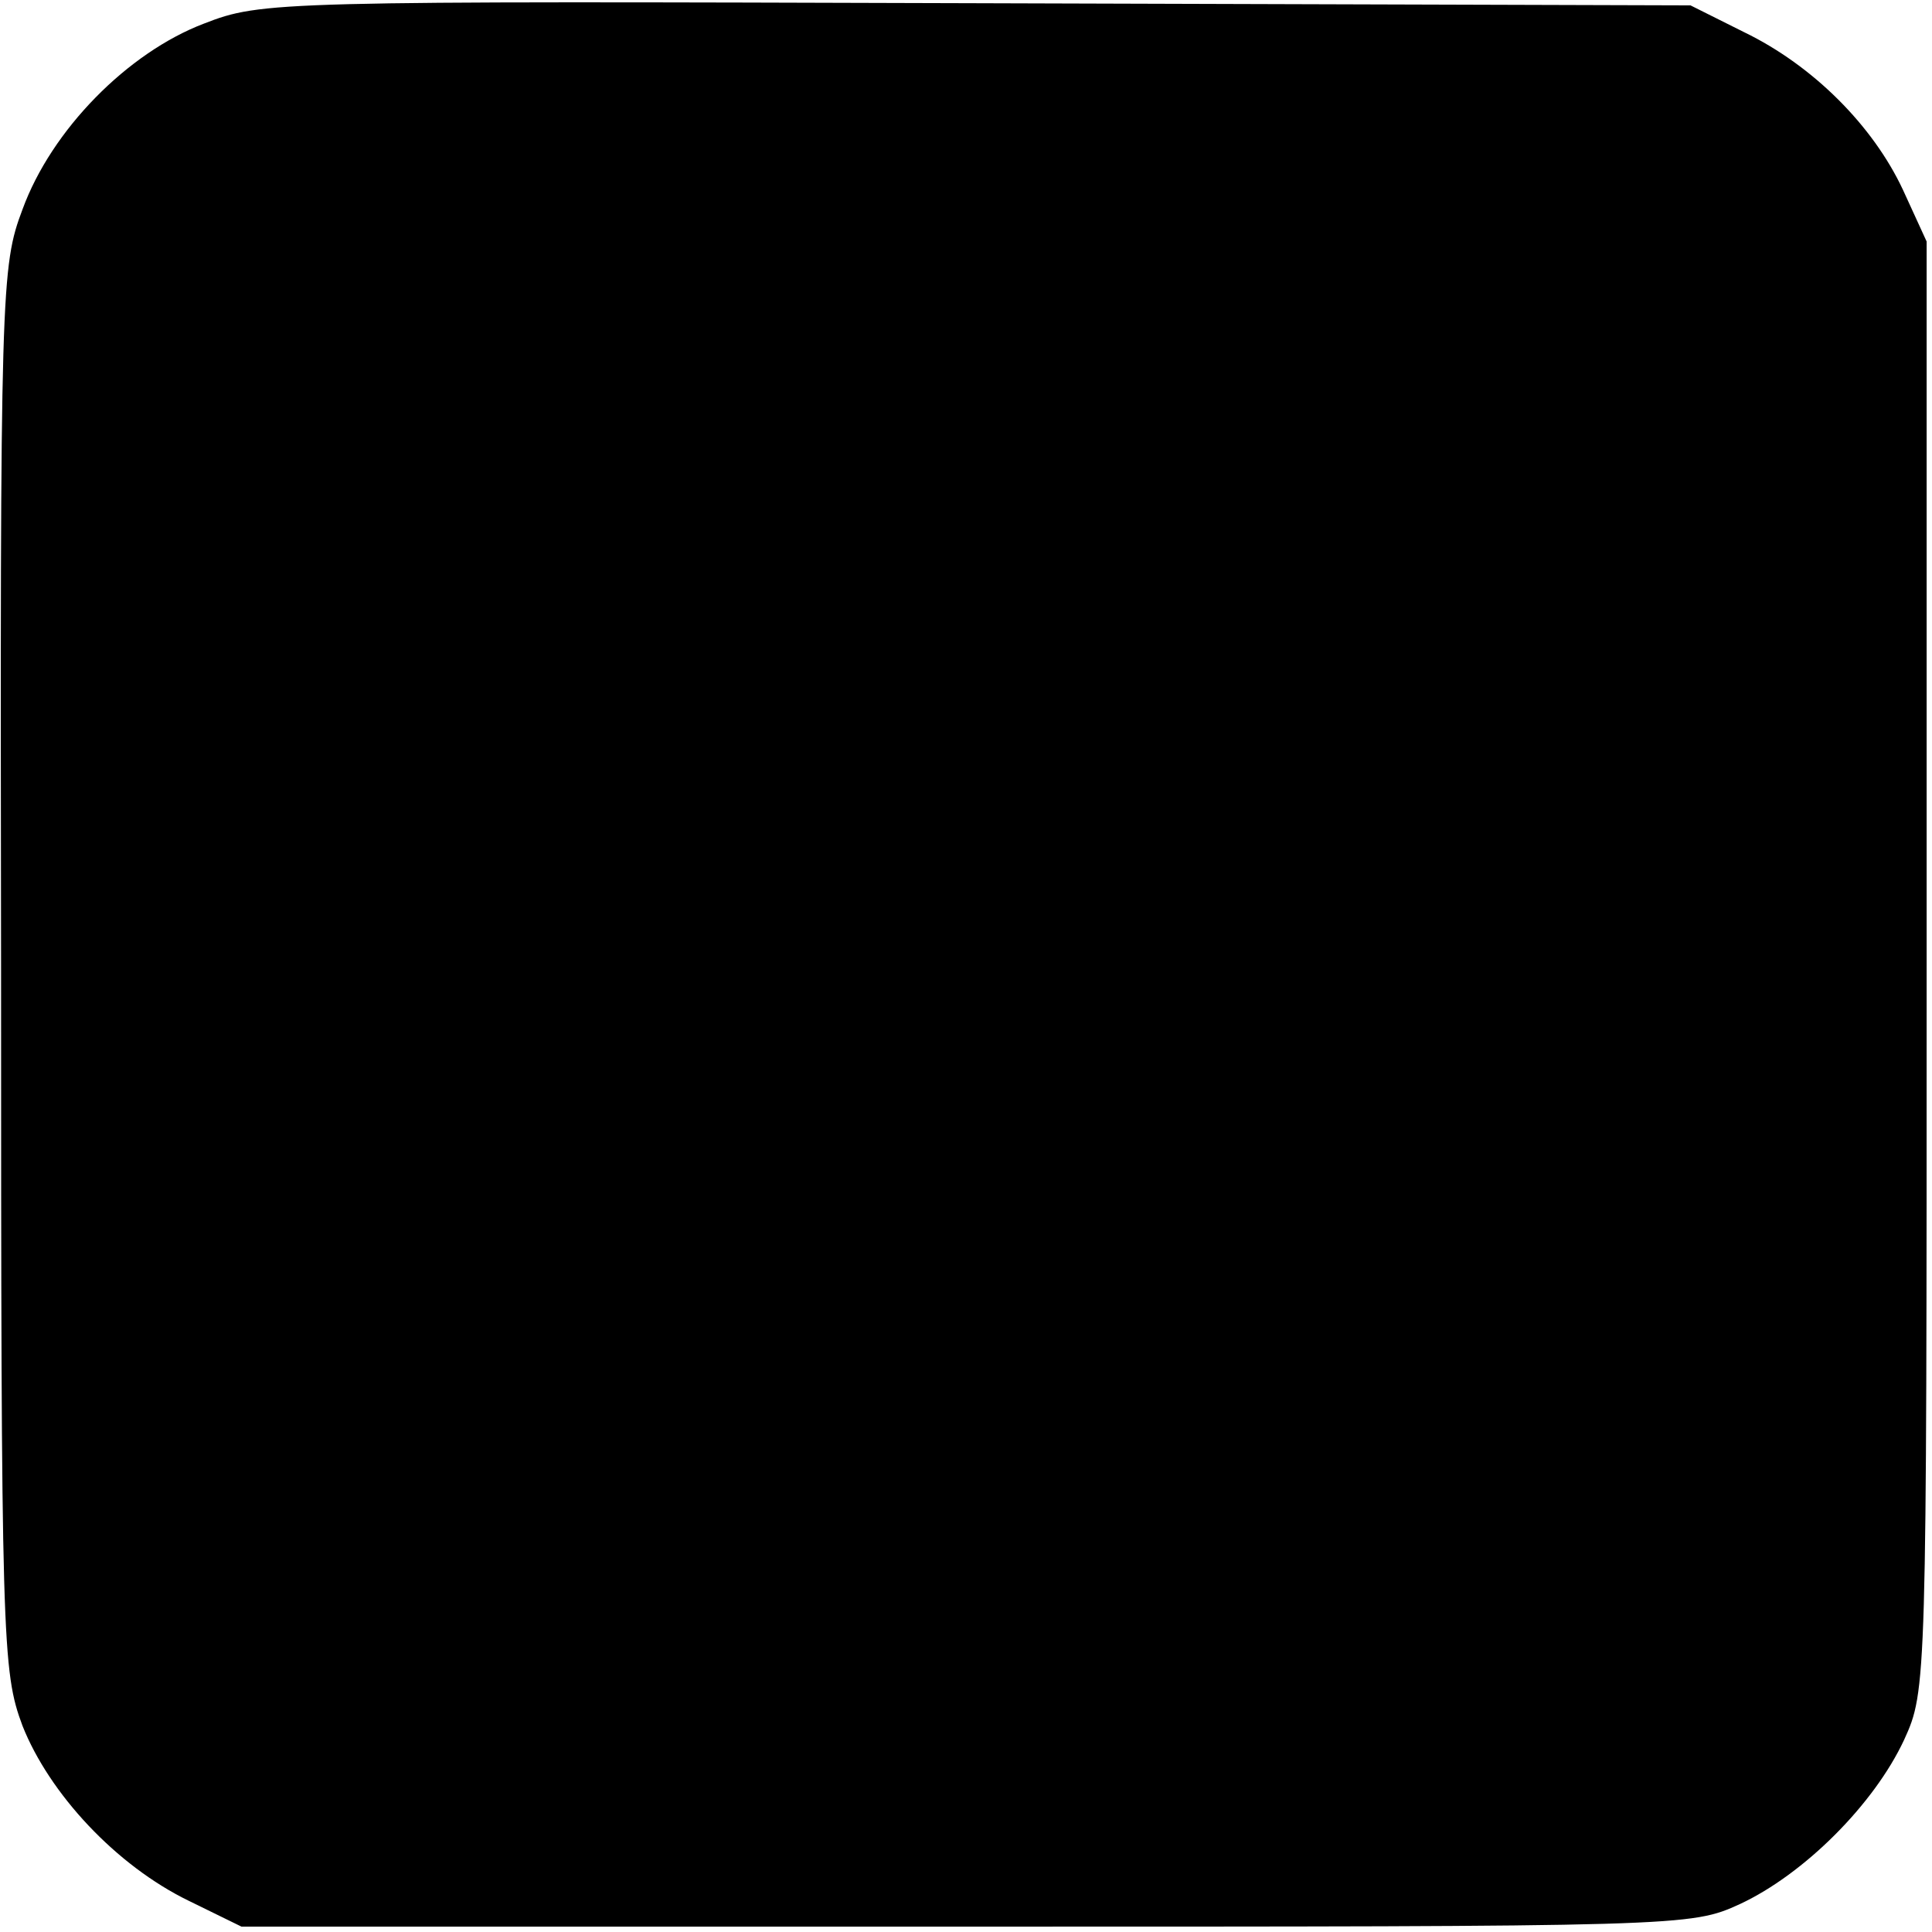
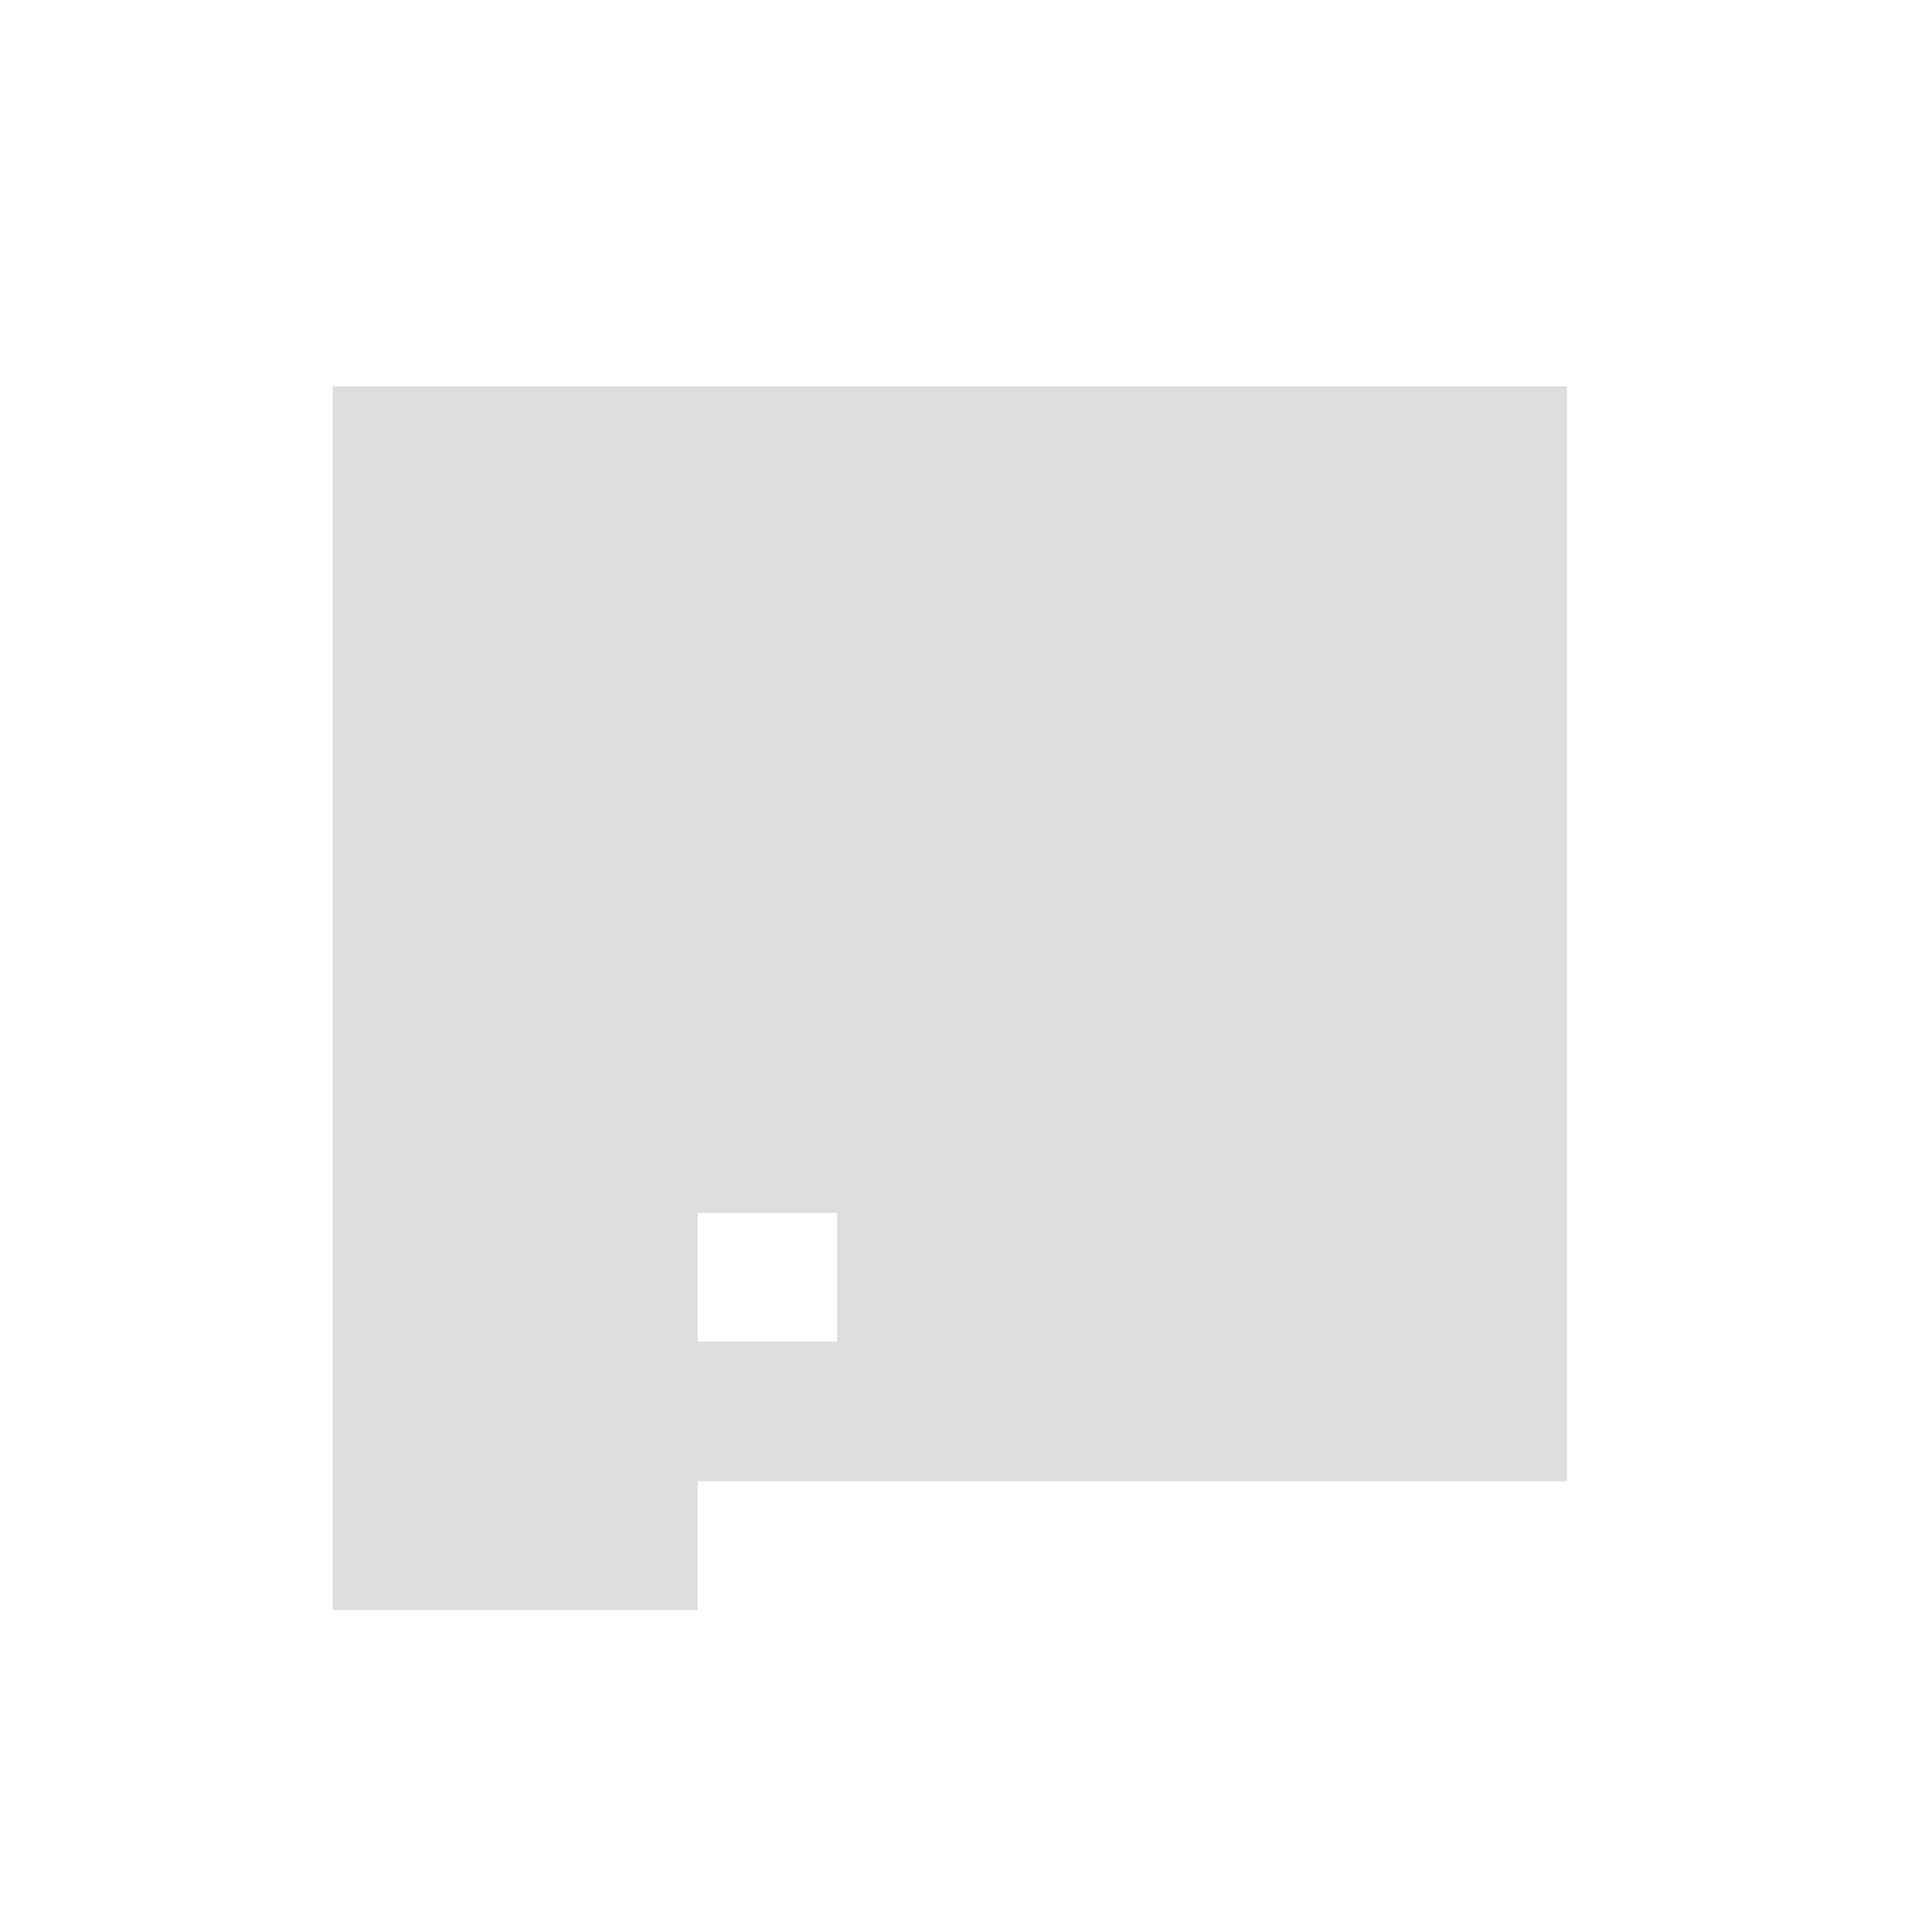
- <svg xmlns="http://www.w3.org/2000/svg" version="1.0" width="180pt" height="180pt" viewBox="0 0 180 180" preserveAspectRatio="xMidYMid meet">
-   <g transform="translate(0,180) scale(0.1,-0.1)" fill="#000000" stroke="none">
-     <path d="M190 1778 c-71 -27 -142 -99 -169 -173 -20 -53 -21 -72 -20 -707 0 -630 1 -655 20 -706 25 -63 87 -130 155 -163 l49 -24 675 0 c670 0 675 0 721 21 60 28 125 93 153 153 21 46 21 51 21 721 l0 675 -22 48 c-28 60 -84 116 -148 147 l-50 25 -665 2 c-654 2 -666 2 -720 -19z" />
+ <svg xmlns="http://www.w3.org/2000/svg" version="1.0" width="180px" height="180px" viewBox="0 0 180 180" preserveAspectRatio="xMidYMid meet">
+   <g transform="translate(0,180) scale(0.1,-0.1)" fill="#dddddd" stroke="none">
+     <path d="M310 870 l0 -570 170 0 170 0 0 60 0 60 405 0 405 0 0 510 0 510 -575 0 -575 0 0 -570z m470 -260 l0 -60 -65 0 -65 0 0 60 0 60 65 0 65 0 0 -60z" />
  </g>
</svg>
